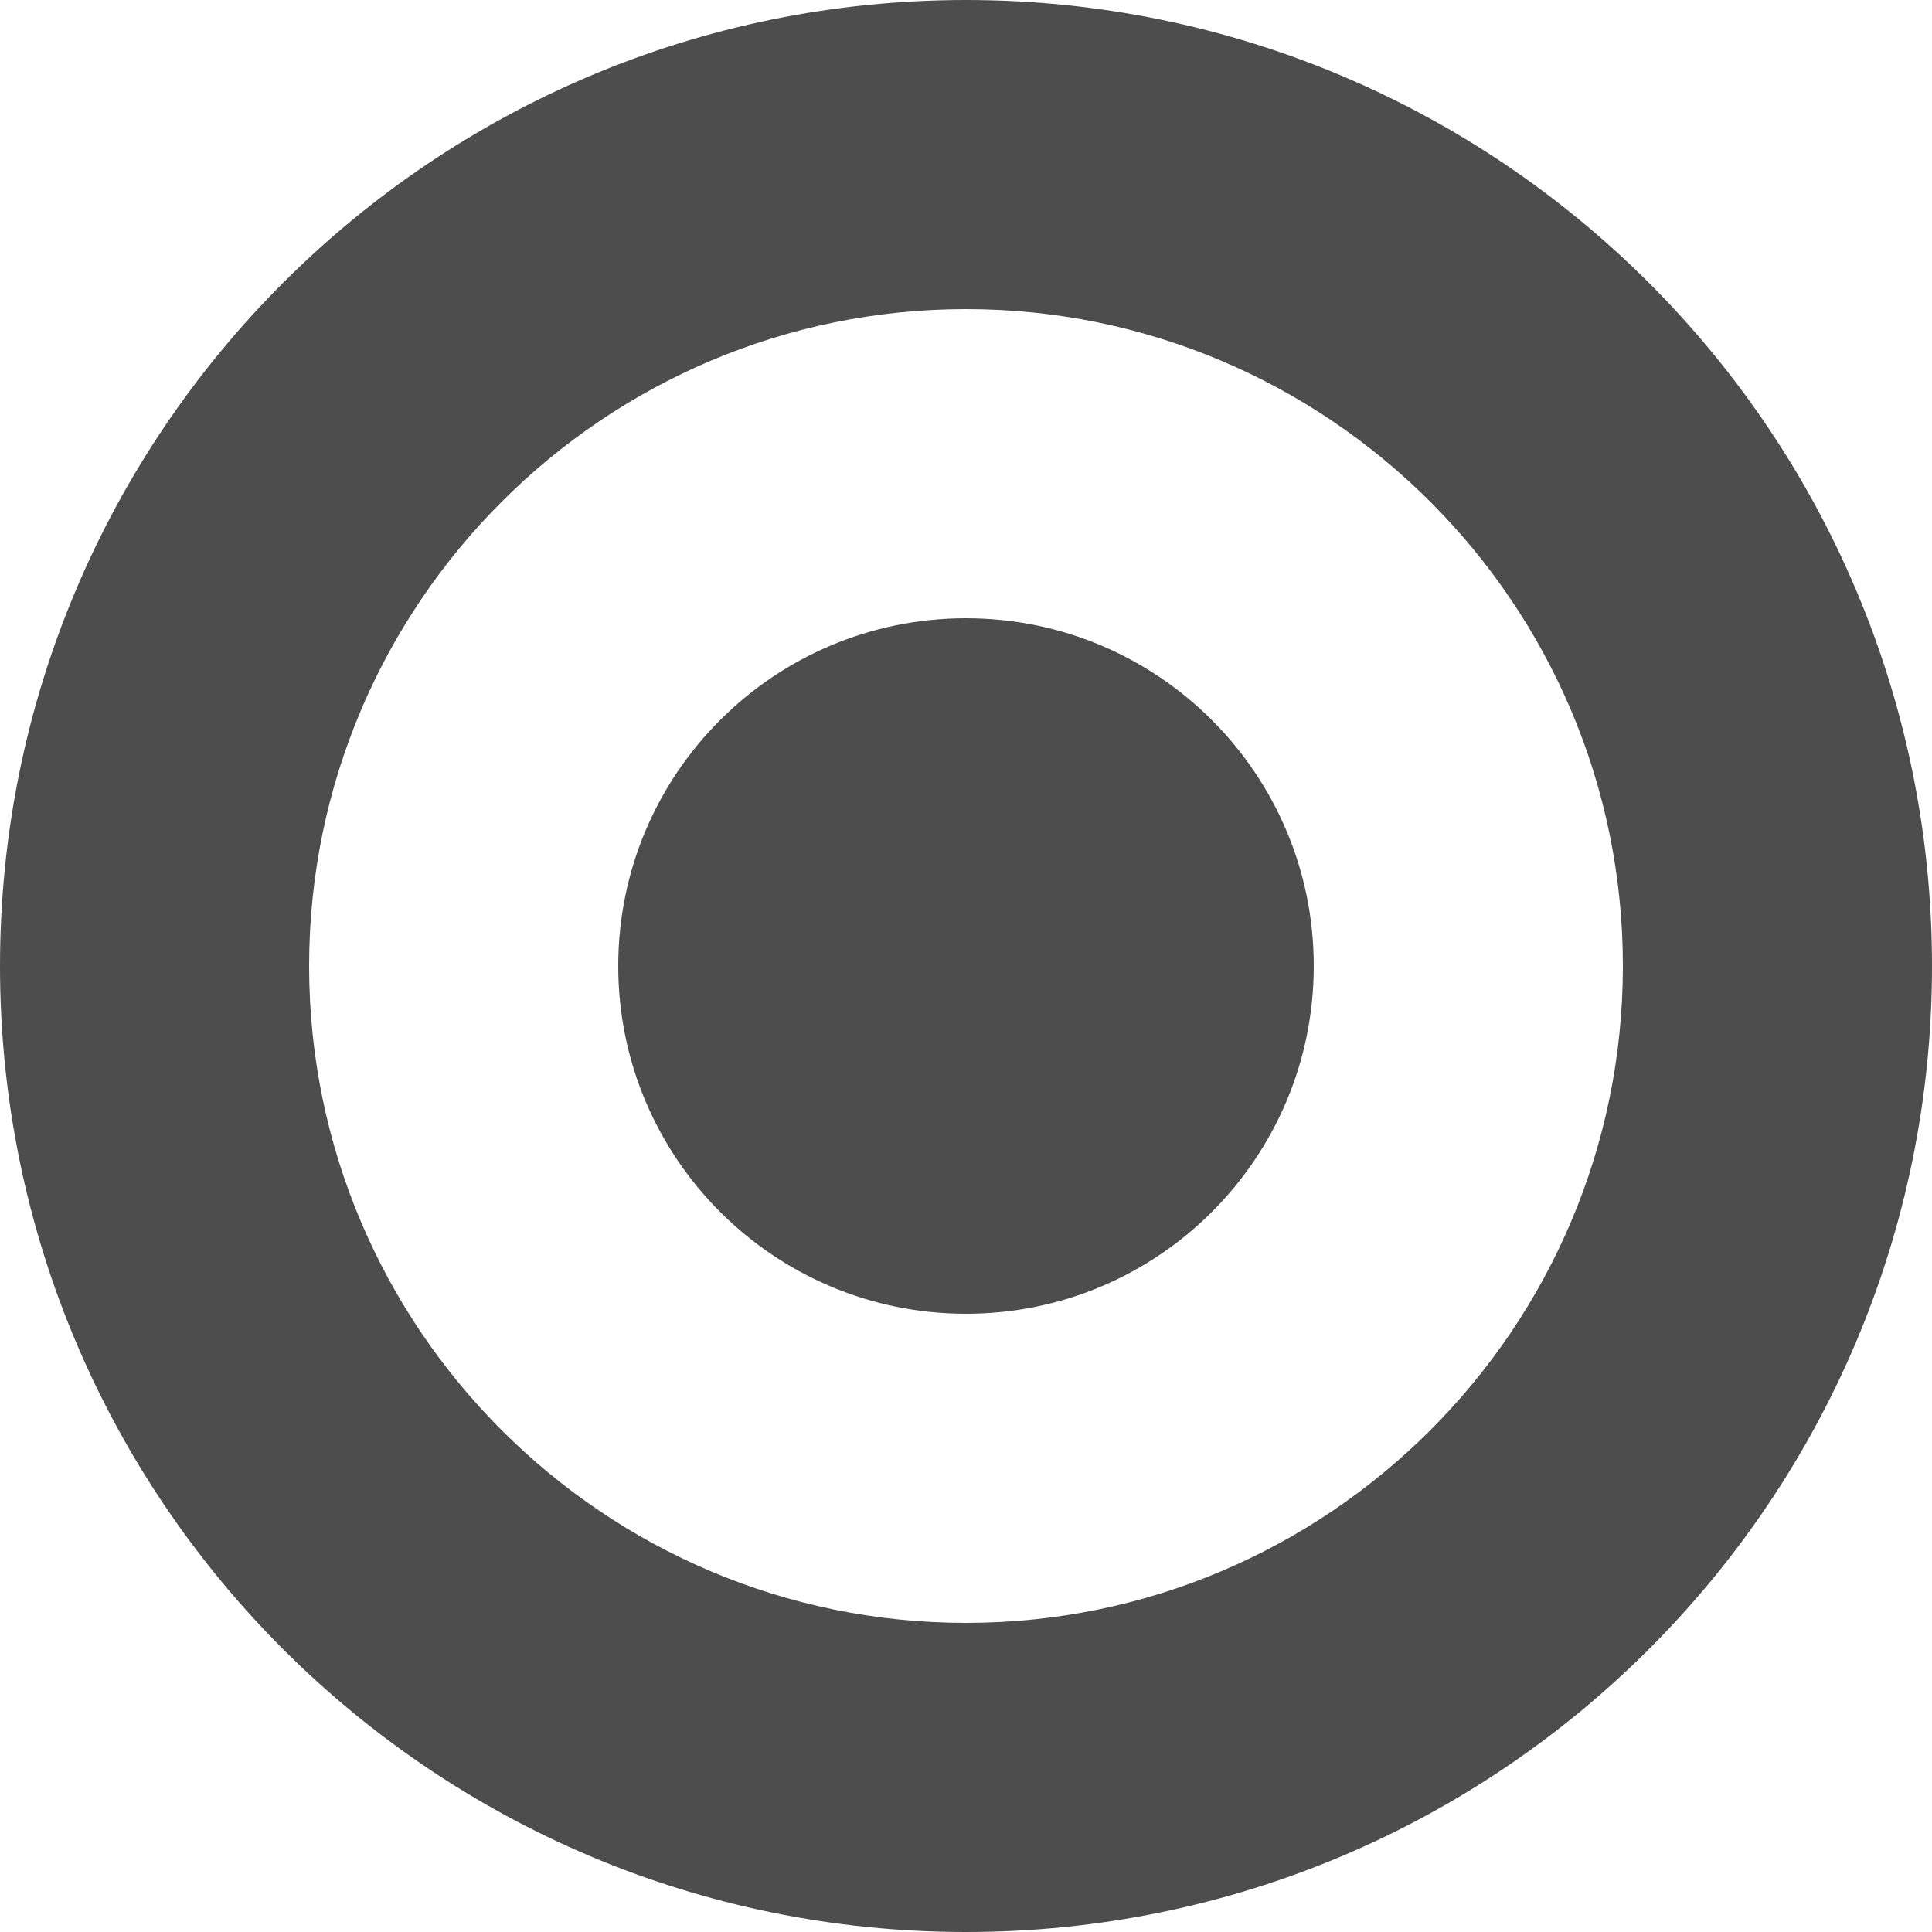
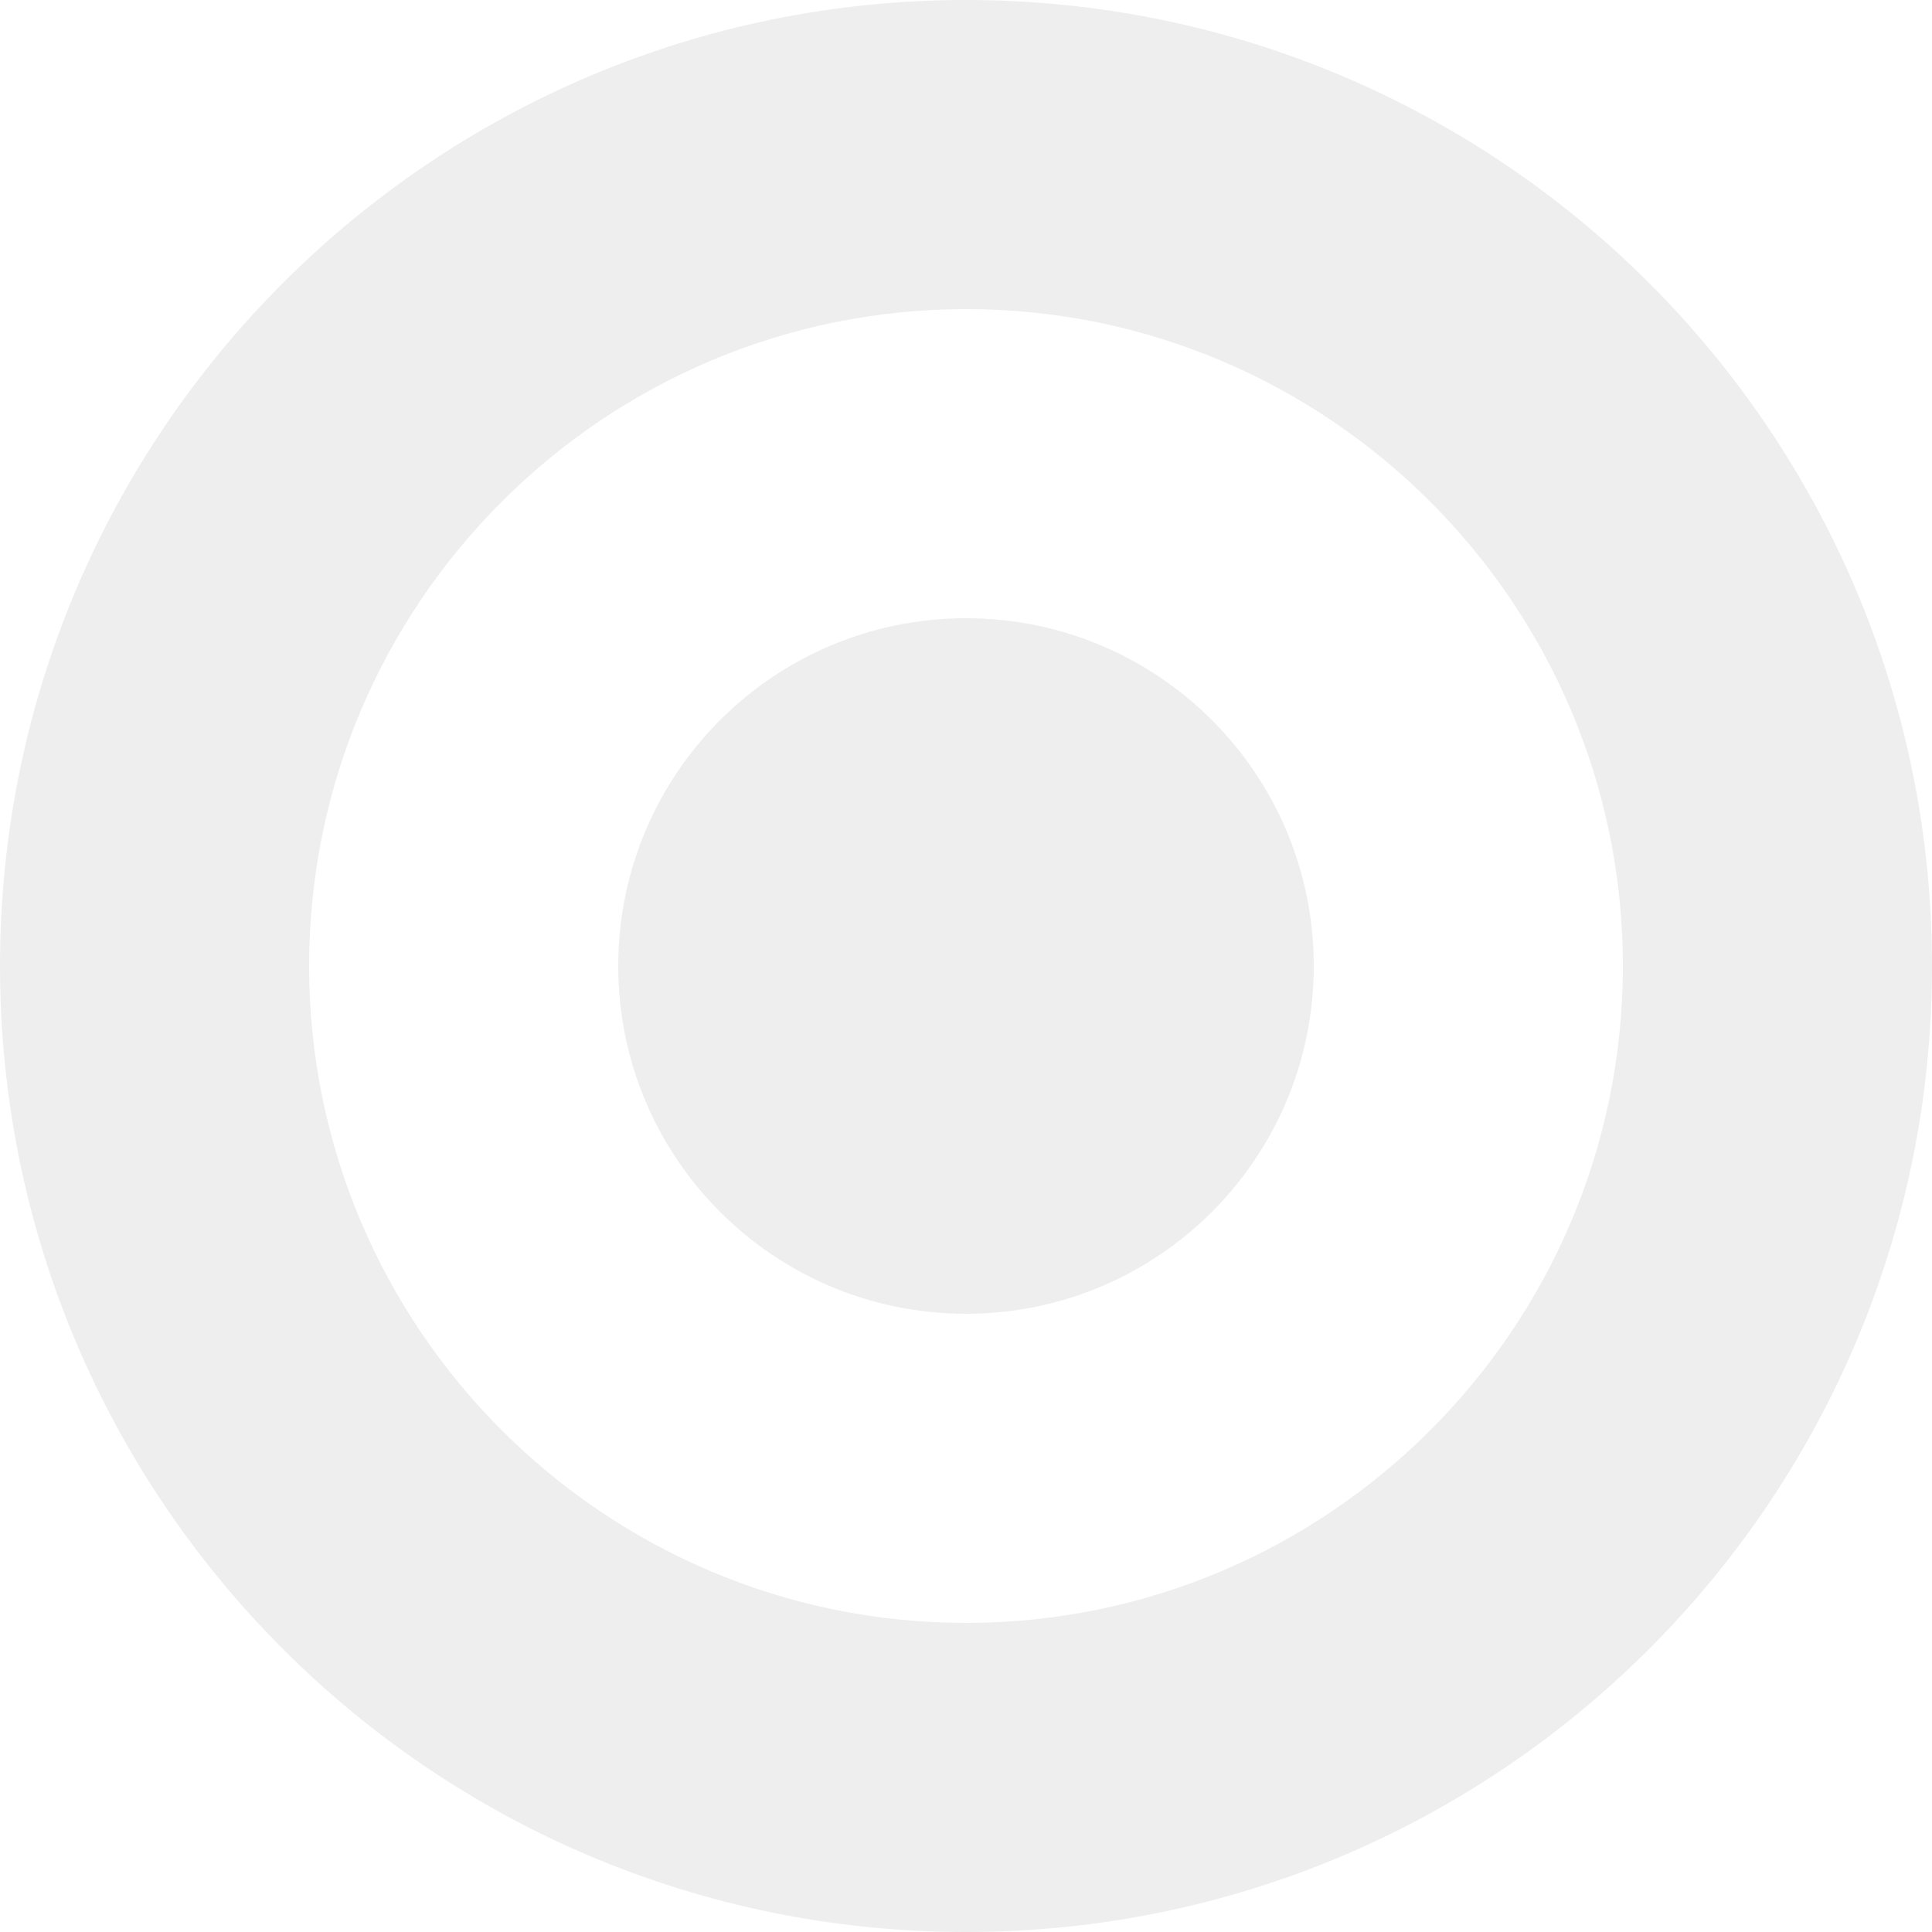
<svg xmlns="http://www.w3.org/2000/svg" width="25" height="25" viewBox="0 0 25 25">
-   <path fill="#4D4D4D" d="M12.5 4c4.687 0 8.5 3.813 8.5 8.5 0 4.687-3.813 8.5-8.5 8.5C7.813 21 4 17.187 4 12.5 4 7.813 7.813 4 12.5 4m0-4C5.597 0 0 5.597 0 12.5S5.597 25 12.5 25 25 19.403 25 12.5 19.403 0 12.5 0z" />
-   <circle fill="#4D4D4D" cx="12.5" cy="12.5" r="4.5" />
+   <path fill="#EEEEEE" d="M12.5 4c4.687 0 8.5 3.813 8.5 8.5 0 4.687-3.813 8.5-8.5 8.5C7.813 21 4 17.187 4 12.5 4 7.813 7.813 4 12.5 4m0-4C5.597 0 0 5.597 0 12.5S5.597 25 12.5 25 25 19.403 25 12.5 19.403 0 12.5 0z" />
+   <circle fill="#EEEEEE" cx="12.5" cy="12.5" r="4.5" />
</svg>
